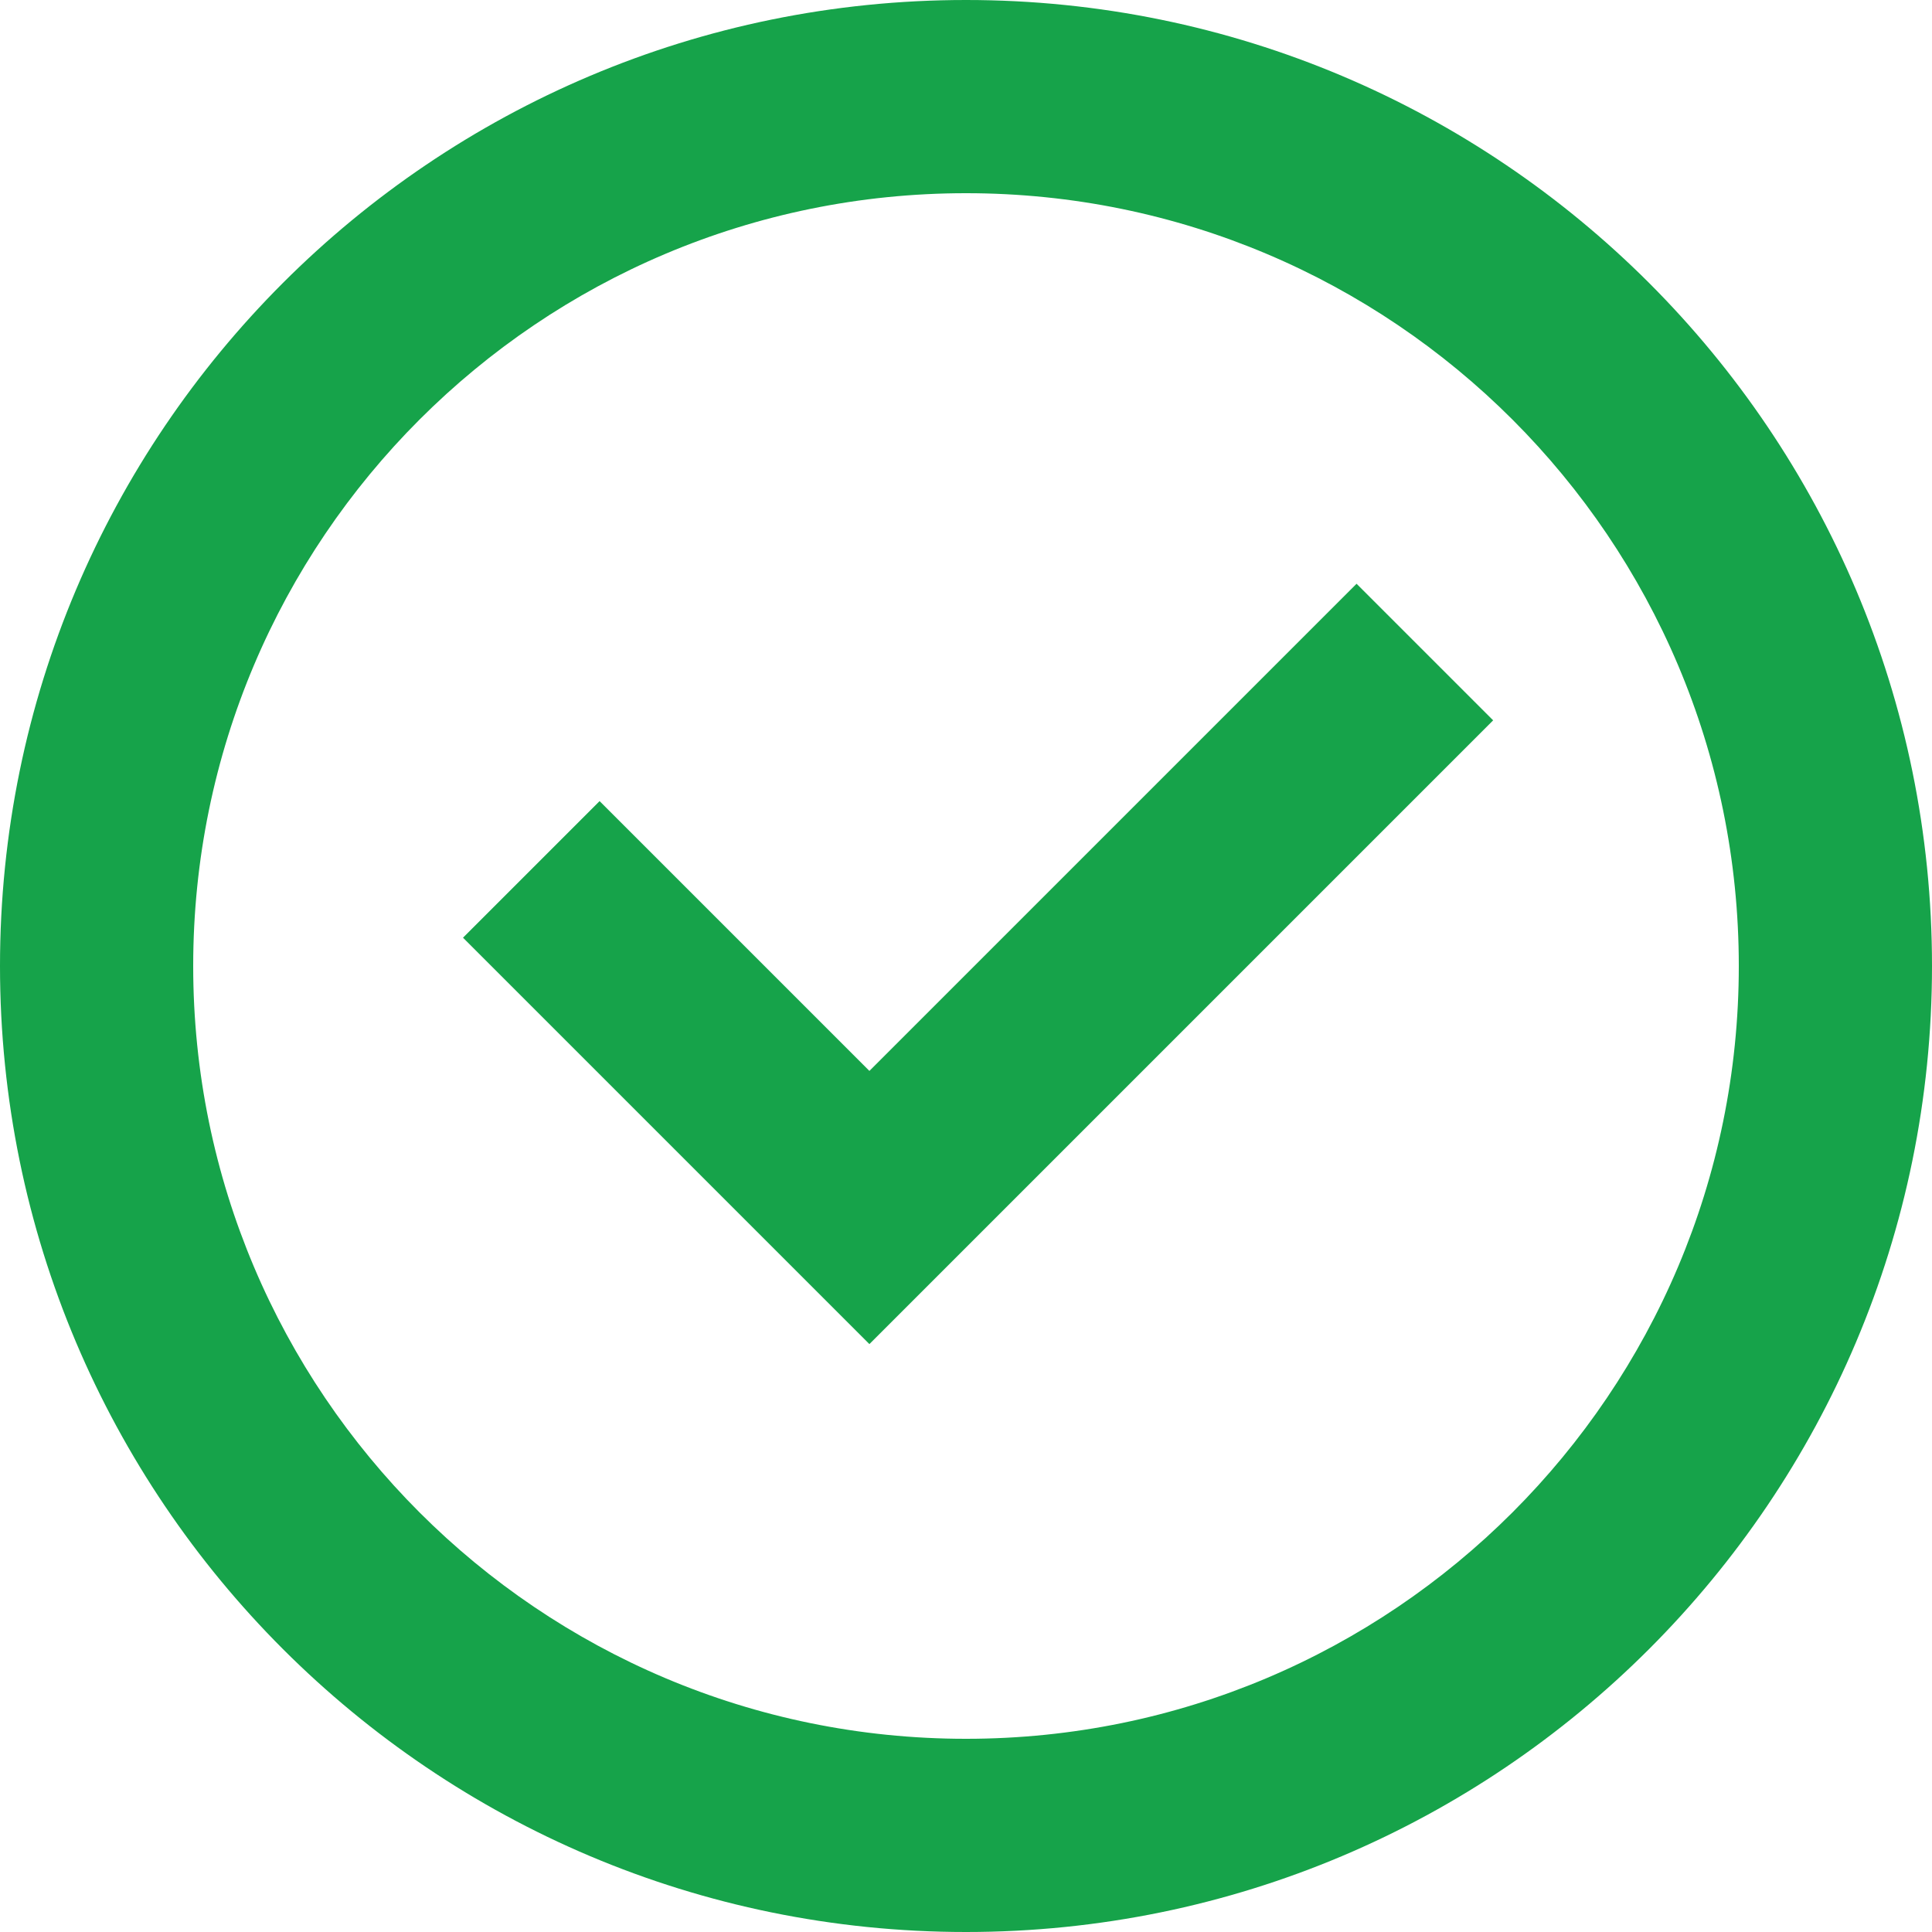
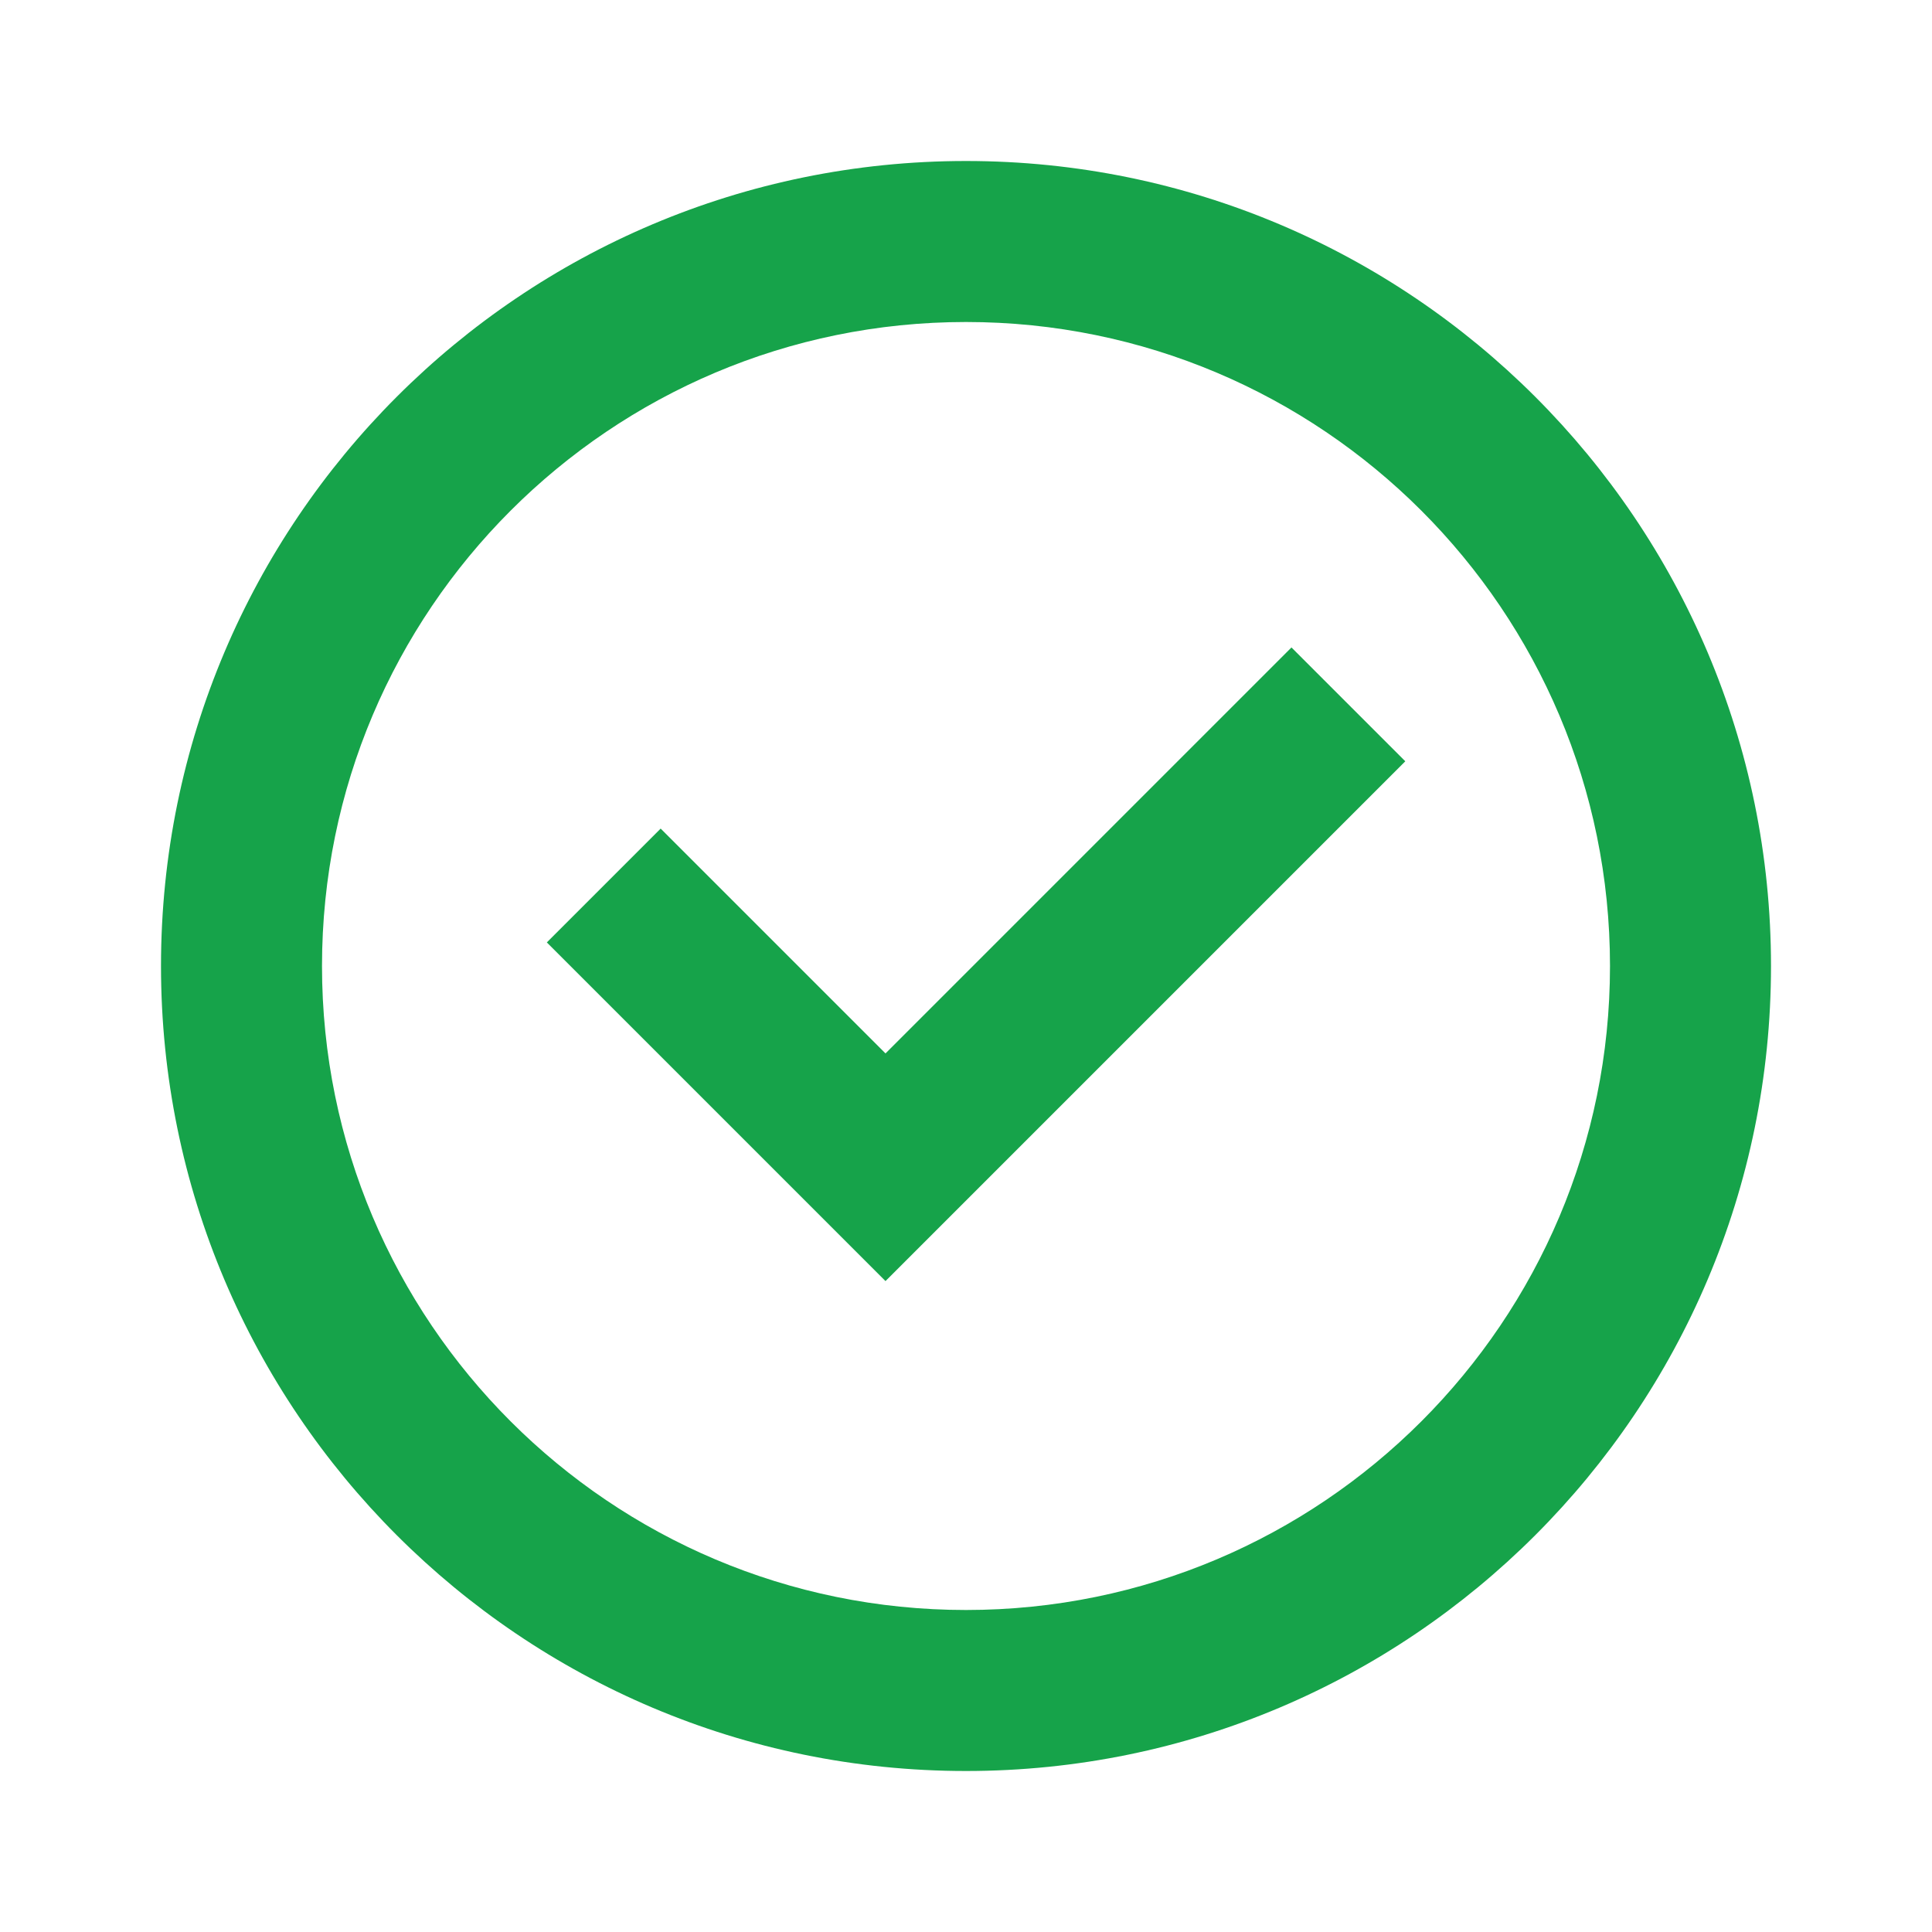
- <svg xmlns="http://www.w3.org/2000/svg" width="20" height="20" viewBox="0 0 20 20" fill="none">
-   <path d="M2 10C2 5.582 5.582 2 10 2C14.418 2 18 5.582 18 10C18 14.418 14.418 18 10 18C5.582 18 2 14.418 2 10ZM10 0C4.477 0 0 4.477 0 10C0 15.523 4.477 20 10 20C15.523 20 20 15.523 20 10C20 4.477 15.523 0 10 0ZM15.457 7.457L14.043 6.043L9 11.086L6.207 8.293L4.793 9.707L9 13.914L15.457 7.457Z" fill="#16A34A" />
+ <svg xmlns="http://www.w3.org/2000/svg" width="24" height="24" viewBox="0 0 24 24" fill="none">
+   <path d="M4 12C4 7.582 7.582 4 12 4C16.418 4 20 7.582 20 12C20 16.418 16.418 20 12 20C7.582 20 4 16.418 4 12ZM12 2C6.477 2 2 6.477 2 12C2 17.523 6.477 22 12 22C17.523 22 22 17.523 22 12C22 6.477 17.523 2 12 2ZM17.457 9.457L16.043 8.043L11 13.086L8.207 10.293L6.793 11.707L11 15.914L17.457 9.457Z" fill="#16A34A" />
</svg>
